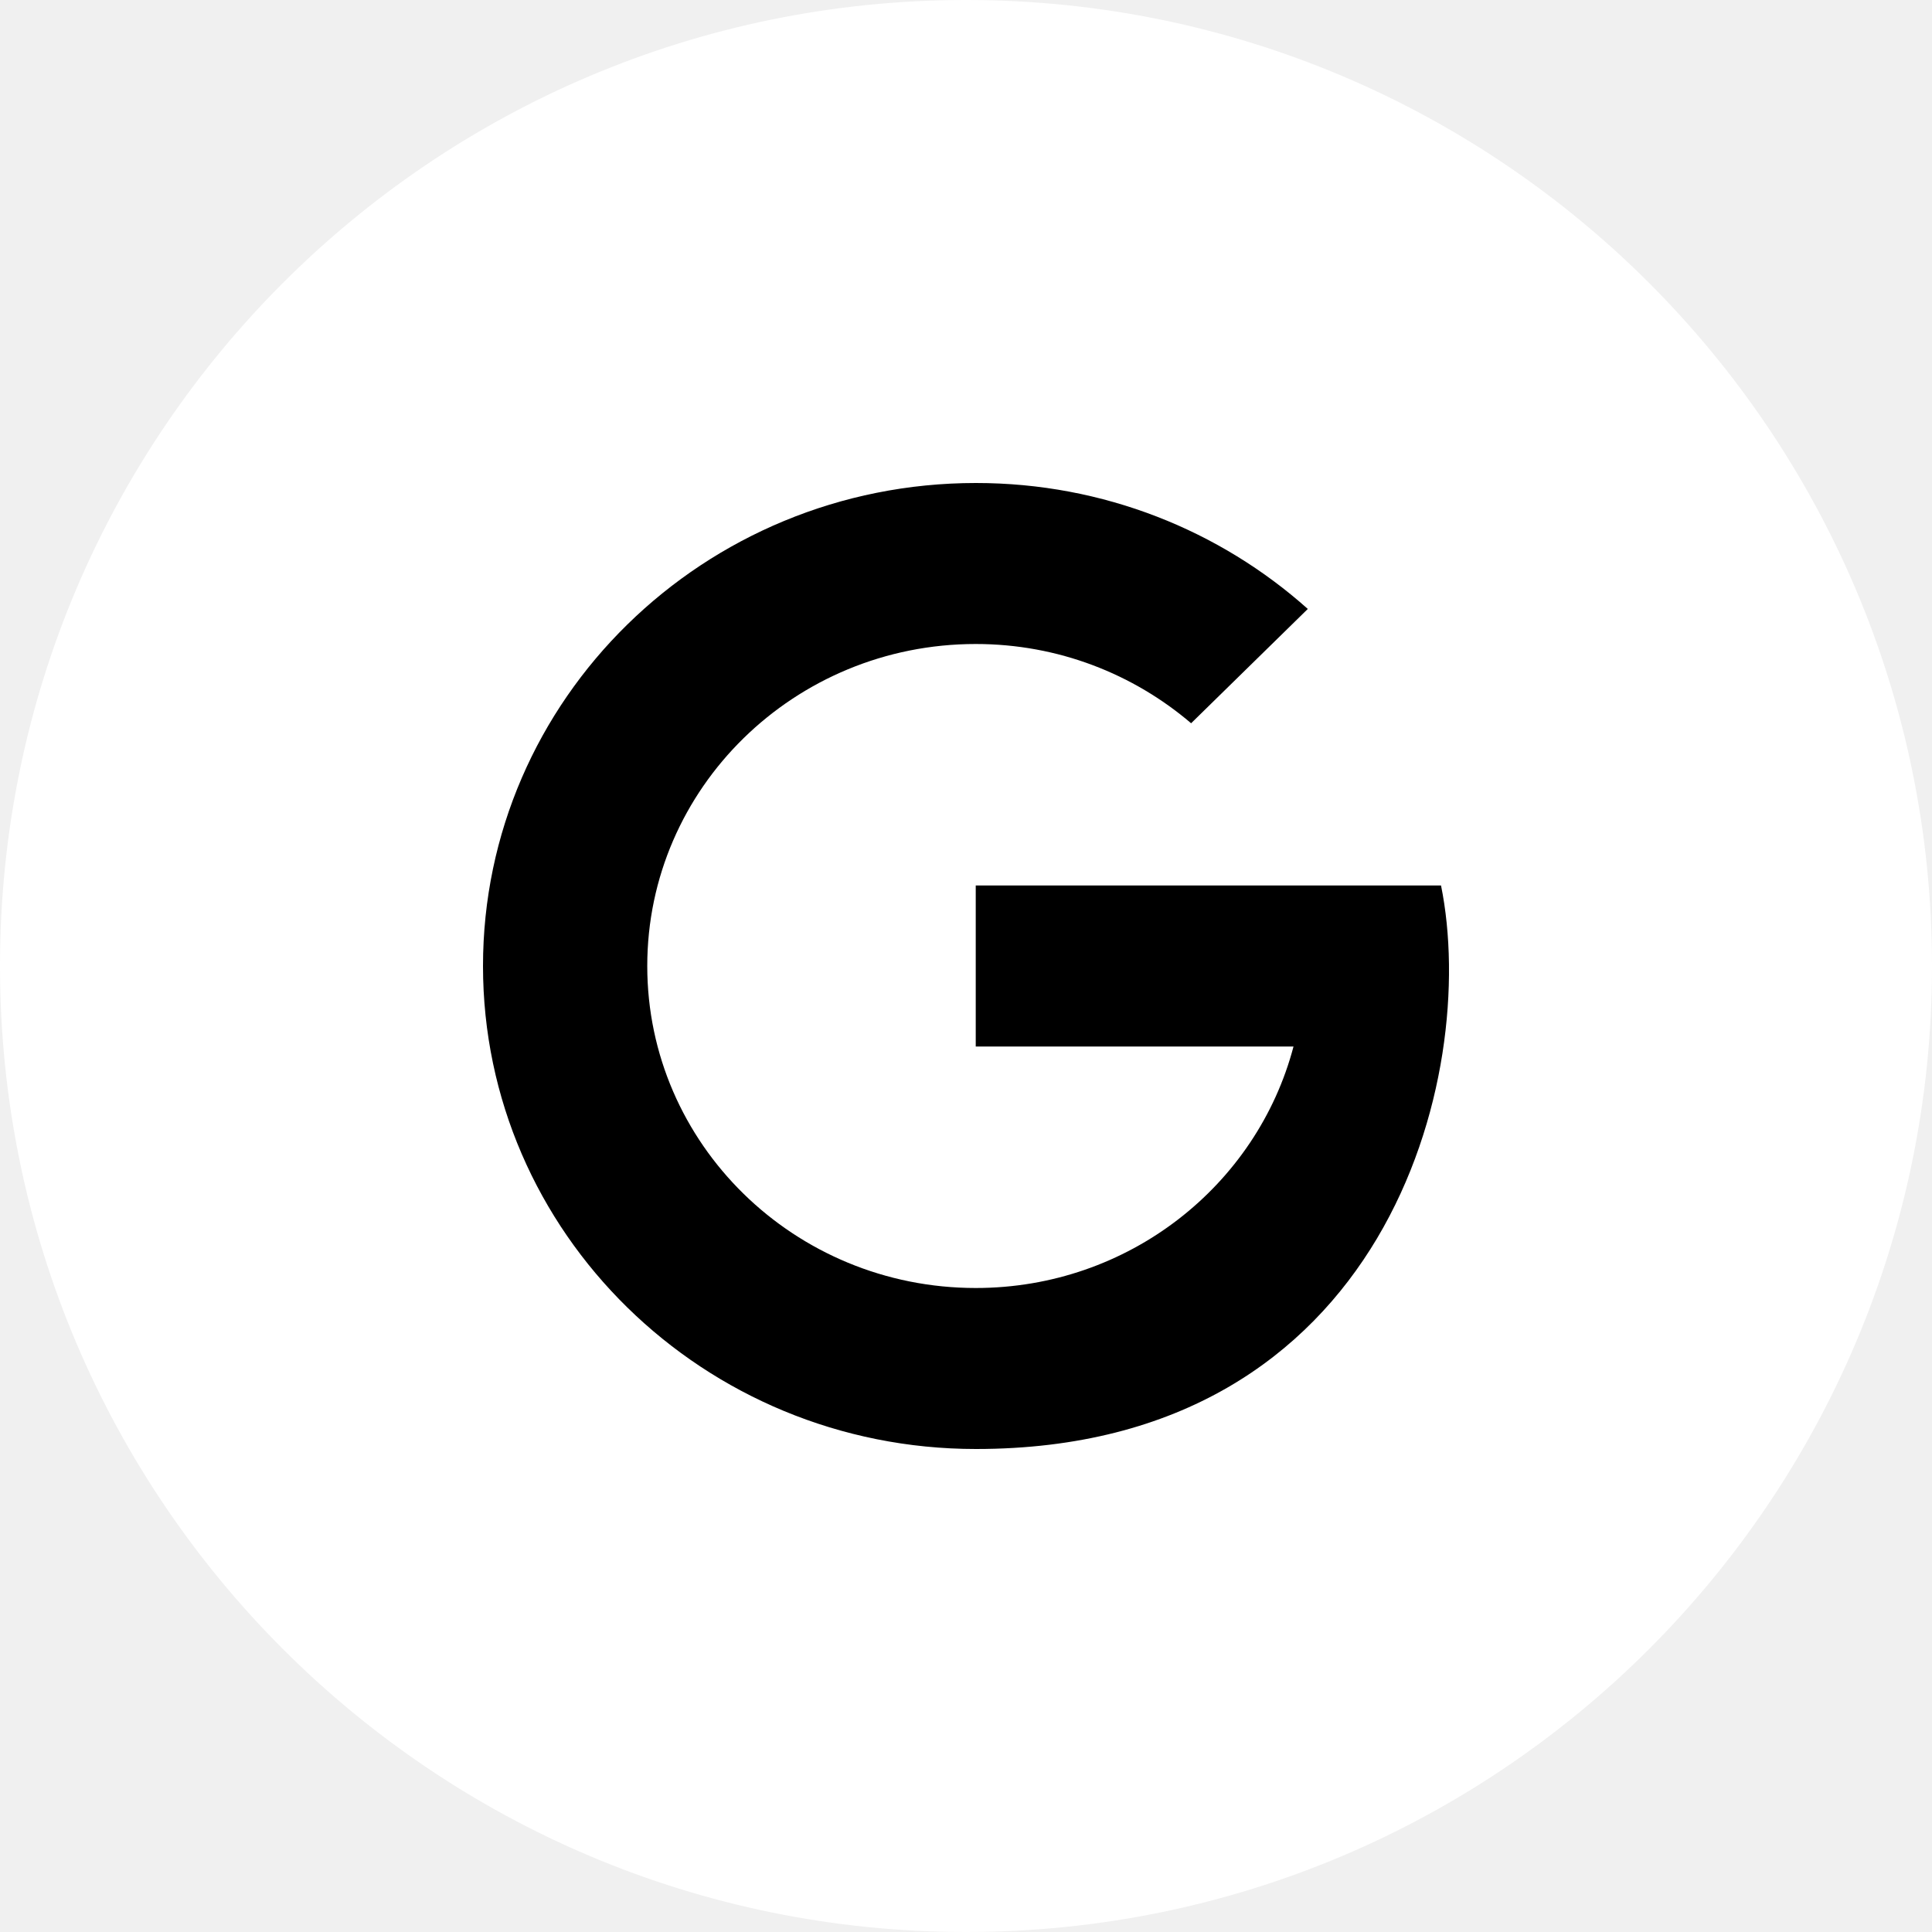
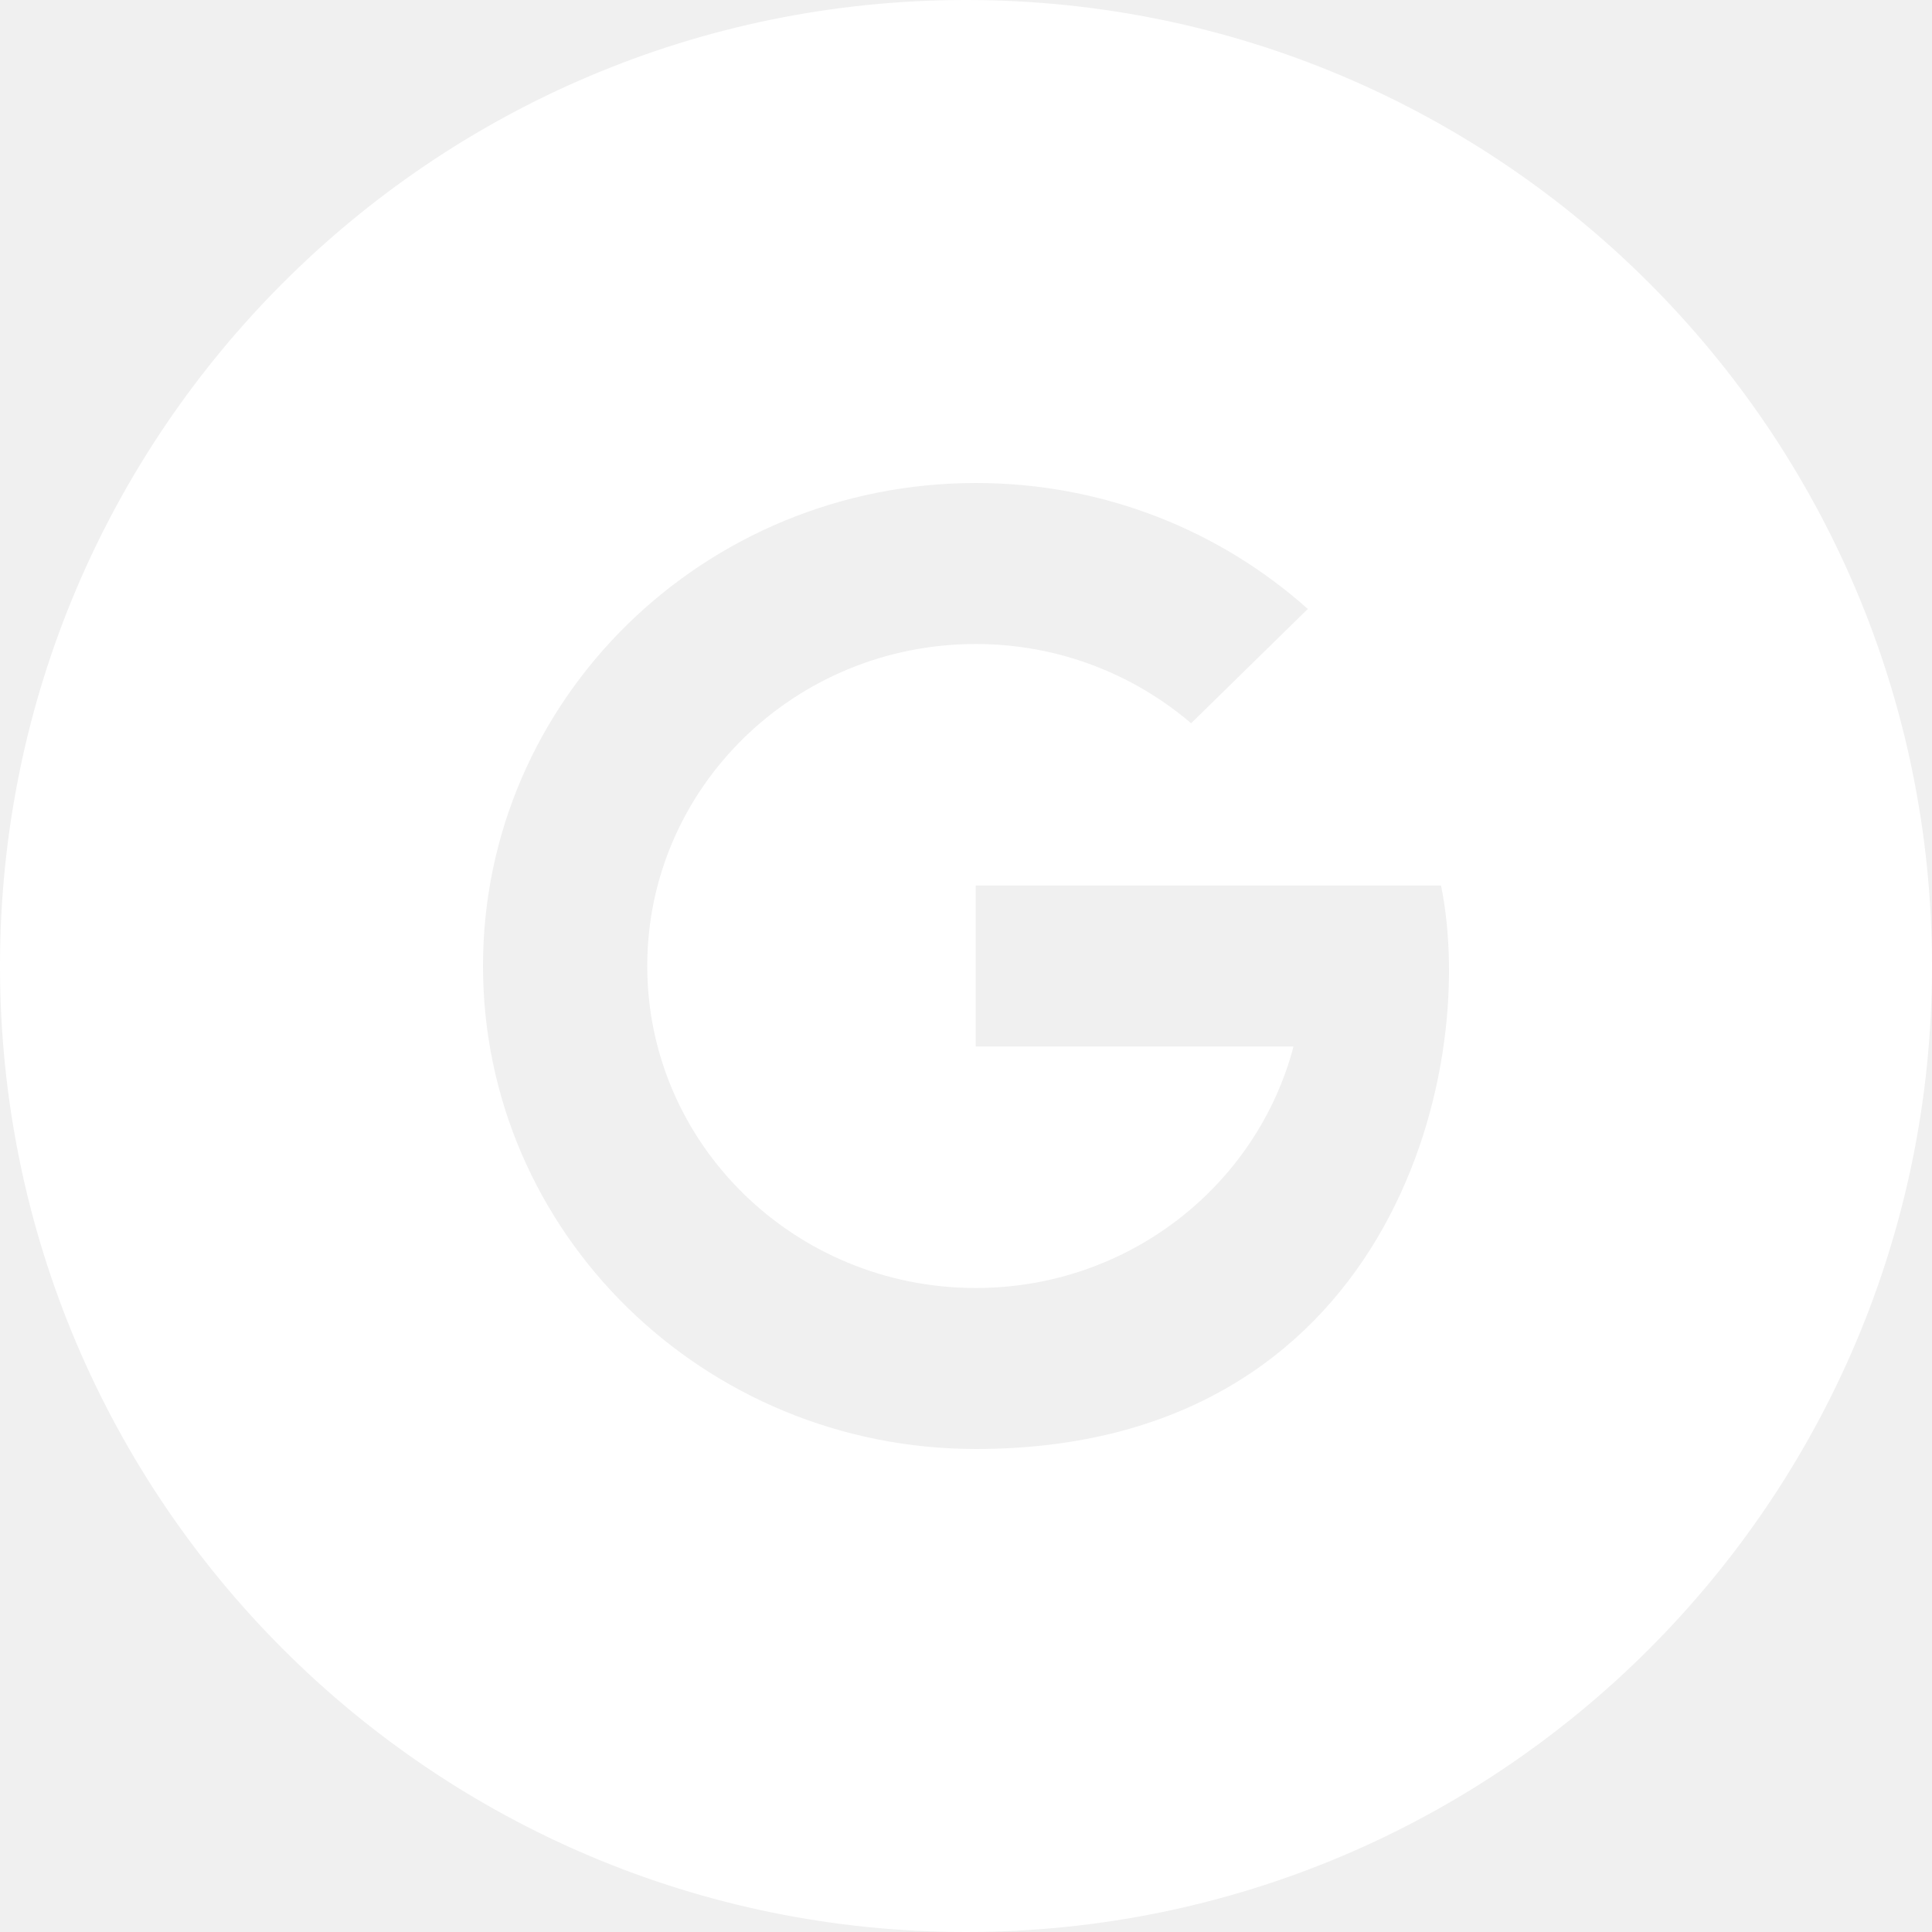
<svg xmlns="http://www.w3.org/2000/svg" width="48" height="48" viewBox="0 0 48 48" fill="none">
  <g clip-path="url(#clip0_17_331)">
-     <path d="M48 24C48 37.255 37.255 48 24 48C10.745 48 0 37.255 0 24C0 10.745 10.745 0 24 0C37.255 0 48 10.745 48 24Z" fill="white" />
-     <path d="M24.247 12C17.483 12 12 17.373 12 24C12 30.627 17.483 36 24.247 36C34.459 36 36.76 26.707 35.802 22H34.445H32.131H24.242V26H32.137C31.23 29.448 28.044 32 24.242 32C19.735 32 16.081 28.418 16.081 24C16.081 19.582 19.735 16 24.242 16C26.292 16 28.159 16.746 29.593 17.969L32.492 15.129C30.315 13.185 27.422 12 24.247 12Z" fill="black" />
+     <path d="M48 24C48 37.255 37.255 48 24 48C10.745 48 0 37.255 0 24C0 10.745 10.745 0 24 0C37.255 0 48 10.745 48 24Z M24.247 12C17.483 12 12 17.373 12 24C12 30.627 17.483 36 24.247 36C34.459 36 36.76 26.707 35.802 22H34.445H32.131H24.242V26H32.137C31.23 29.448 28.044 32 24.242 32C19.735 32 16.081 28.418 16.081 24C16.081 19.582 19.735 16 24.242 16C26.292 16 28.159 16.746 29.593 17.969L32.492 15.129C30.315 13.185 27.422 12 24.247 12Z" fill="white" />
  </g>
  <defs>
    <clipPath id="clip0_17_331">
      <rect width="48" height="48" fill="white" />
    </clipPath>
  </defs>
</svg>
